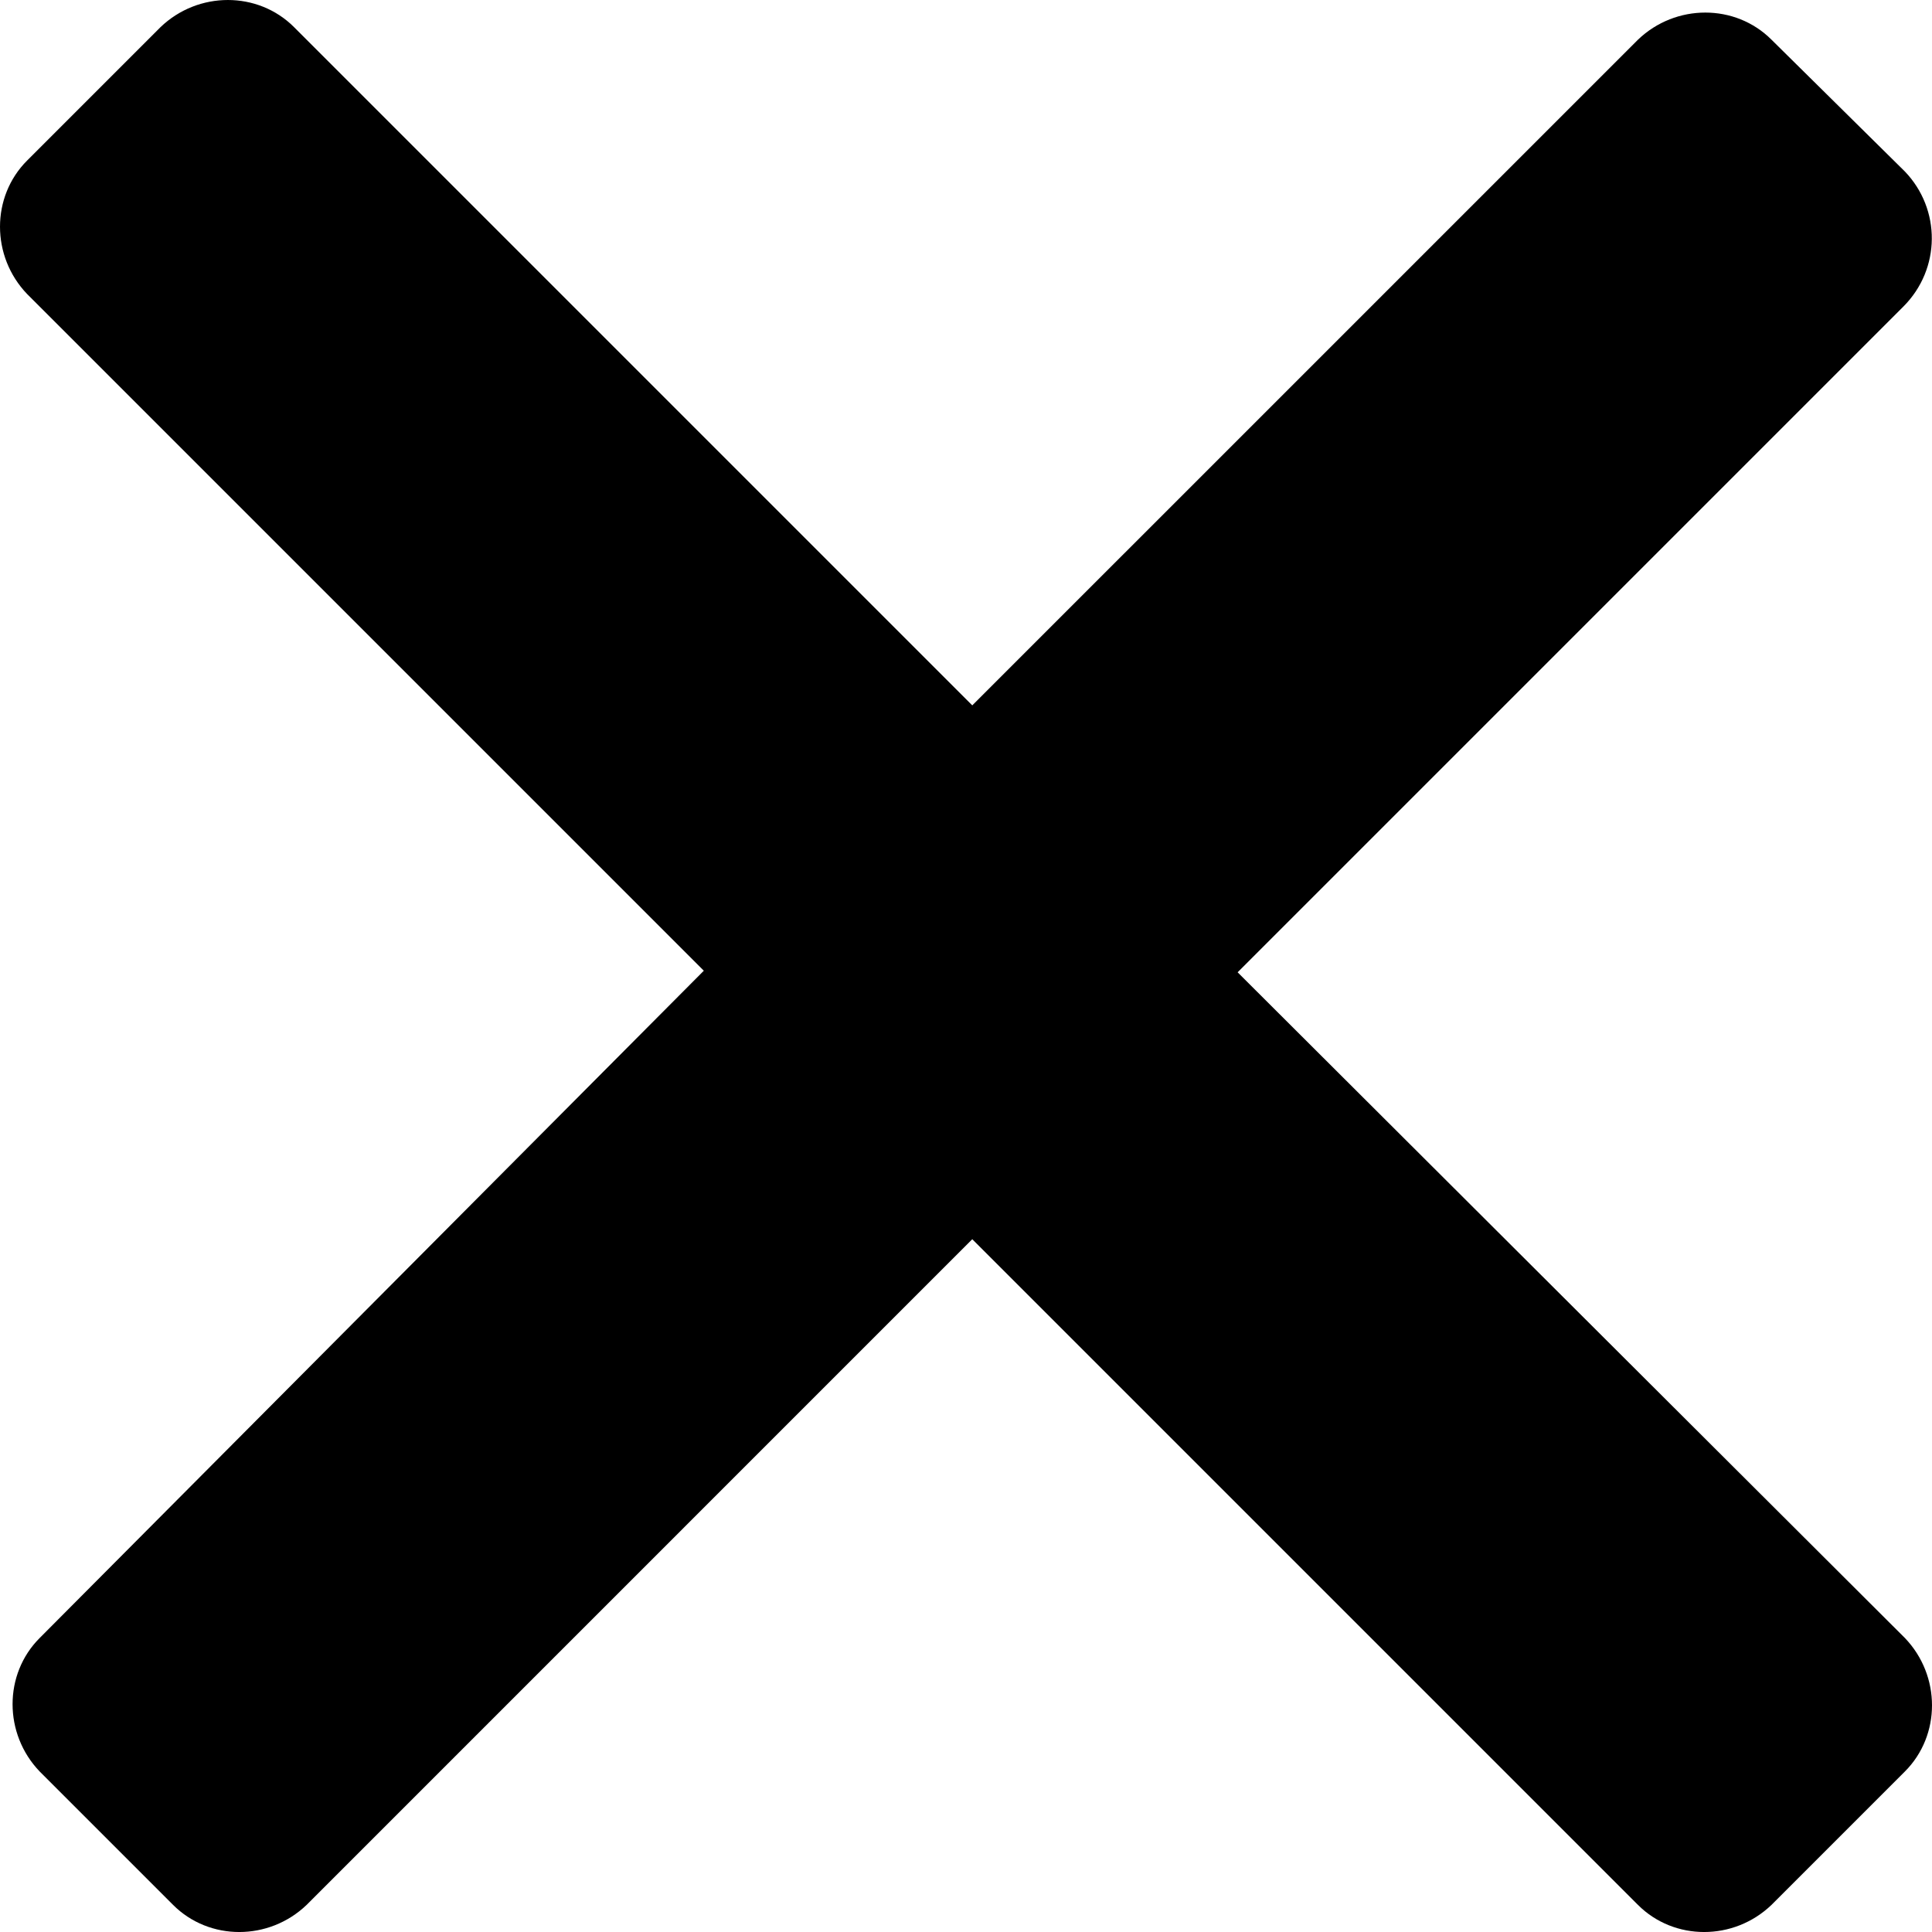
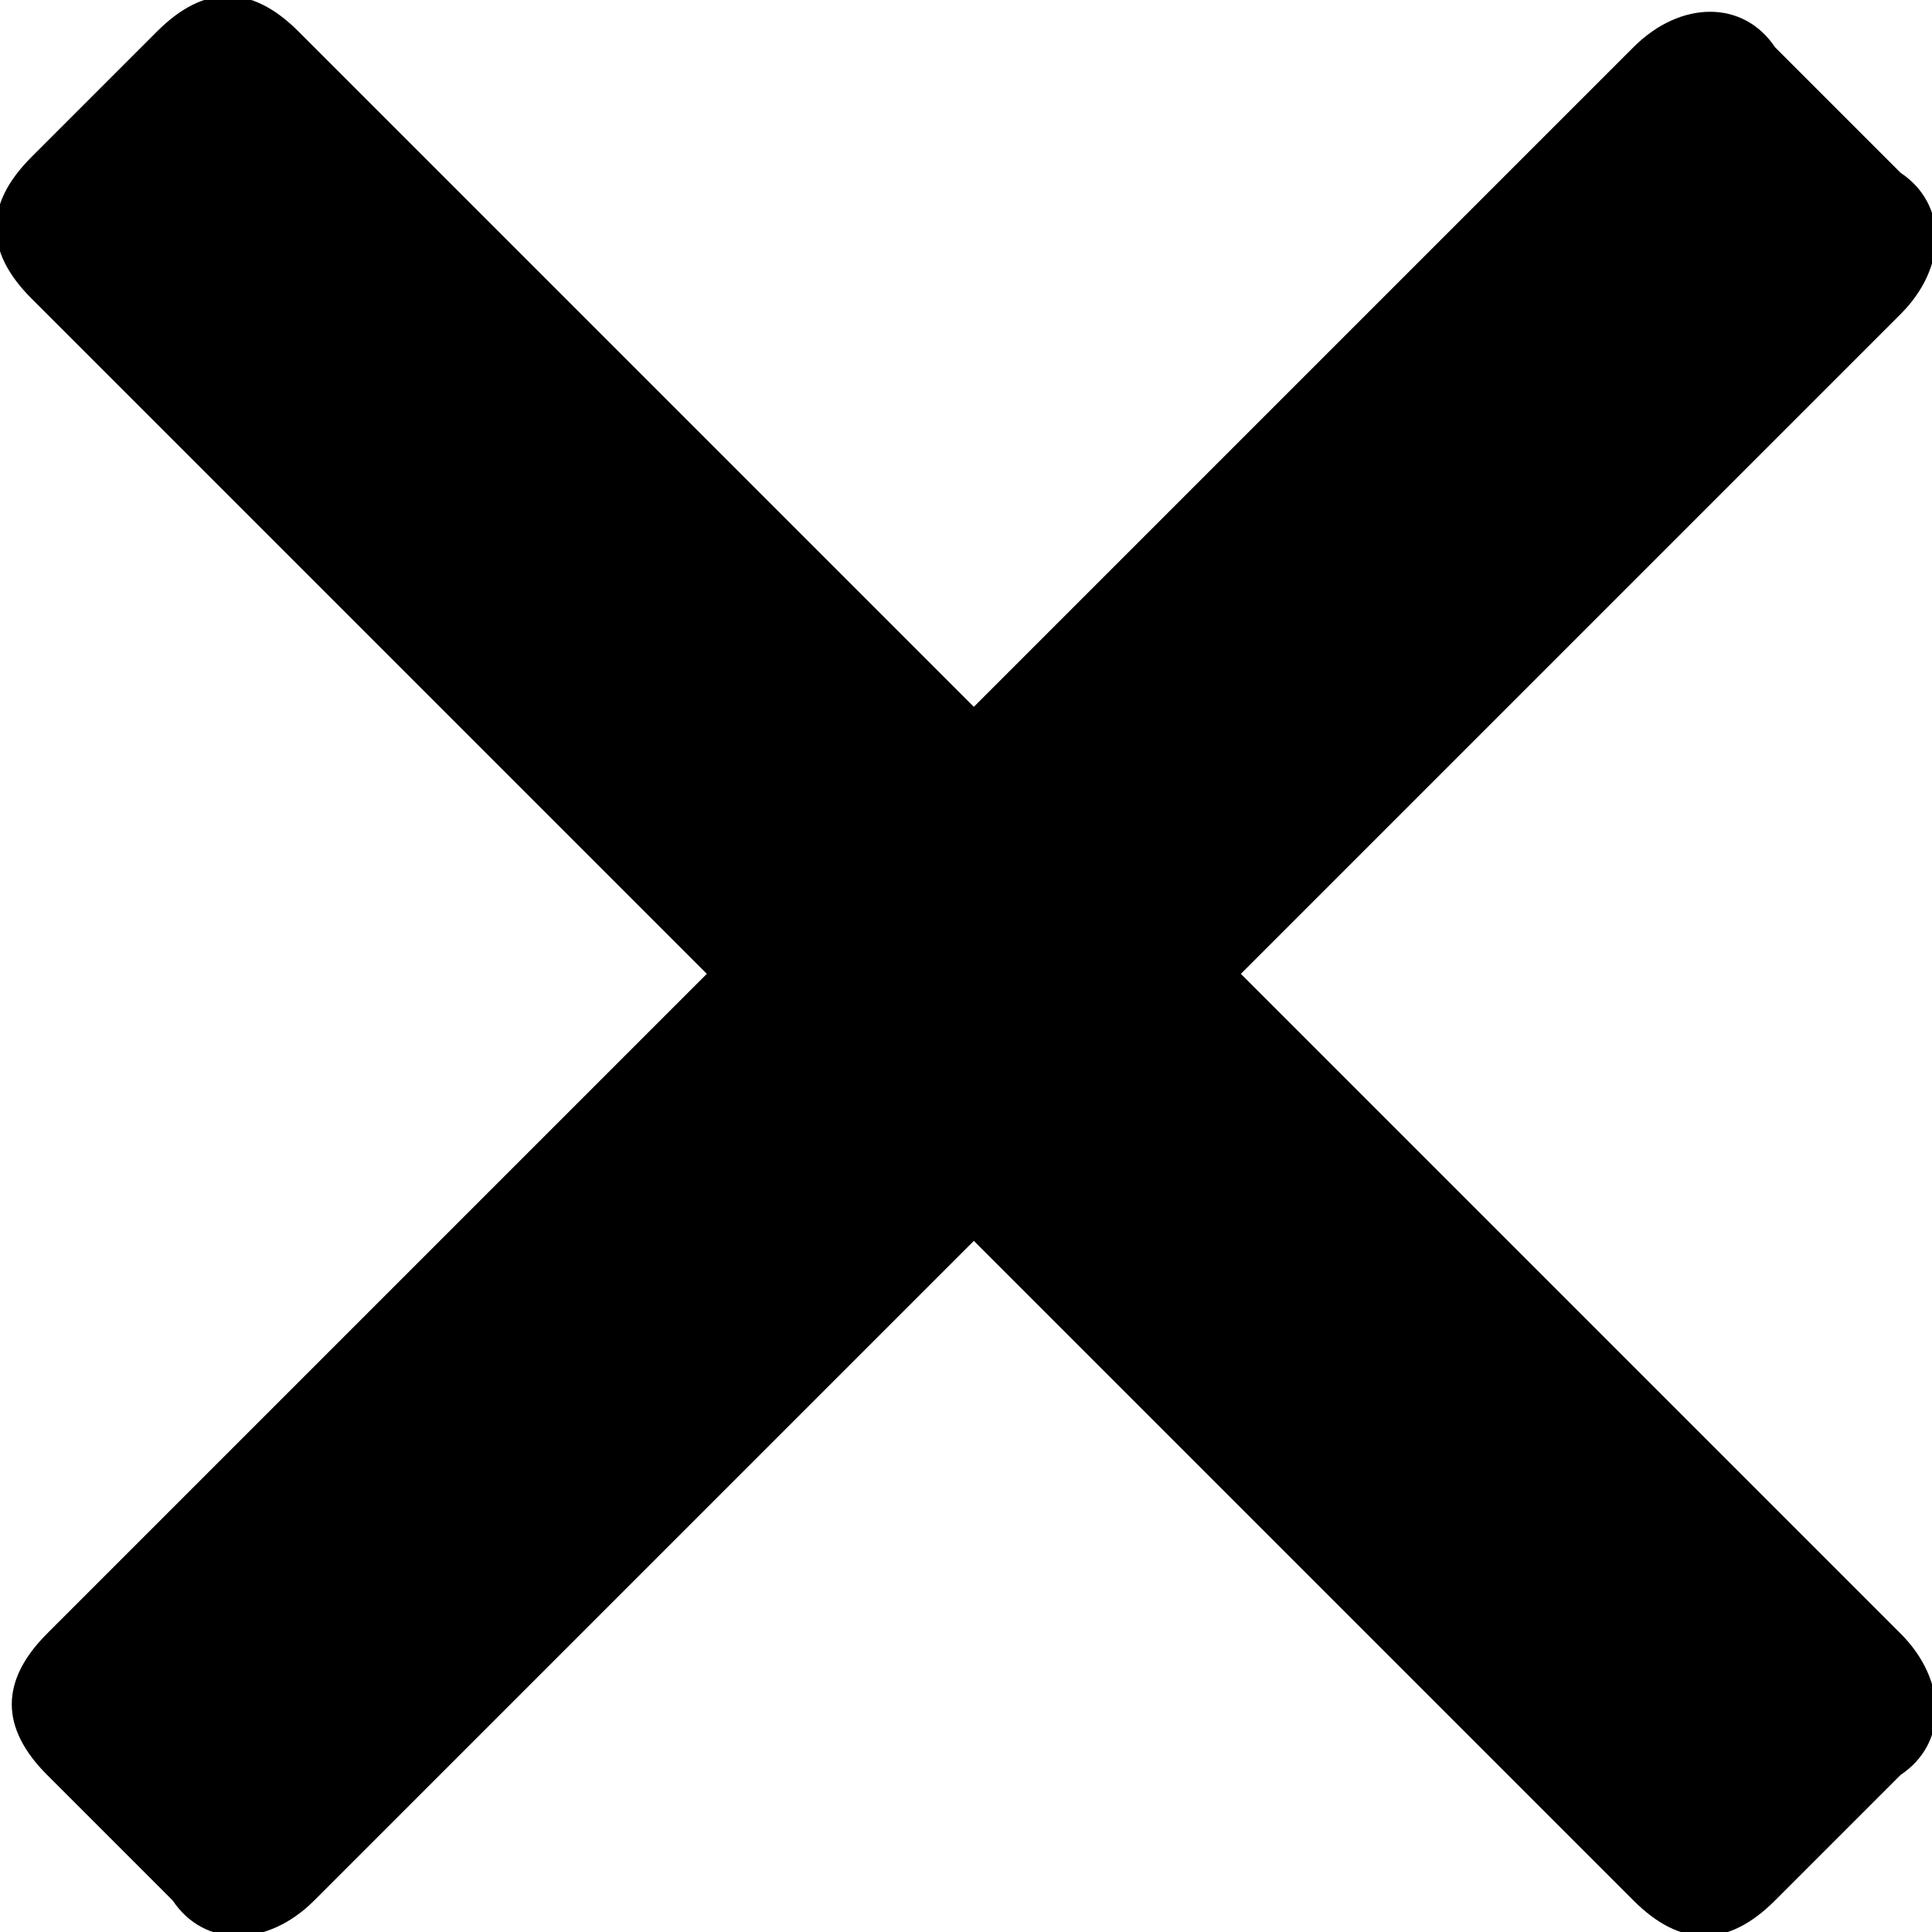
- <svg xmlns="http://www.w3.org/2000/svg" version="1.1" id="Capa_1" x="0px" y="0px" width="123.05px" height="123.05px" viewBox="0 0 123.05 123.05" style="enable-background:new 0 0 123.05 123.05;" xml:space="preserve">
-   <g>
-     <path d="M121.325,10.925l-8.5-8.399c-2.3-2.3-6.1-2.3-8.5,0l-42.4,42.399L18.726,1.726c-2.301-2.301-6.101-2.301-8.5,0l-8.5,8.5   c-2.301,2.3-2.301,6.1,0,8.5l43.1,43.1l-42.3,42.5c-2.3,2.3-2.3,6.1,0,8.5l8.5,8.5c2.3,2.3,6.1,2.3,8.5,0l42.399-42.4l42.4,42.4   c2.3,2.3,6.1,2.3,8.5,0l8.5-8.5c2.3-2.3,2.3-6.1,0-8.5l-42.5-42.4l42.4-42.399C123.625,17.125,123.625,13.325,121.325,10.925z" />
-   </g>
-   <g>
- </g>
-   <g>
- </g>
-   <g>
- </g>
-   <g>
- </g>
-   <g>
- </g>
-   <g>
- </g>
-   <g>
- </g>
-   <g>
- </g>
-   <g>
- </g>
-   <g>
- </g>
-   <g>
- </g>
-   <g>
- </g>
-   <g>
- </g>
-   <g>
- </g>
-   <g>
- </g>
+ <svg xmlns="http://www.w3.org/2000/svg" width="123" height="123">
+   <path d="M121 11l-8-8c-2-3-6-3-9 0L62 45 19 2c-3-3-6-3-9 0l-8 8c-3 3-3 6 0 9l43 43-42 42c-3 3-3 6 0 9l8 8c2 3 6 3 9 0l42-42 42 42c3 3 6 3 9 0l8-8c3-2 3-6 0-9L79 62l42-42c3-3 3-7 0-9z" />
</svg>
